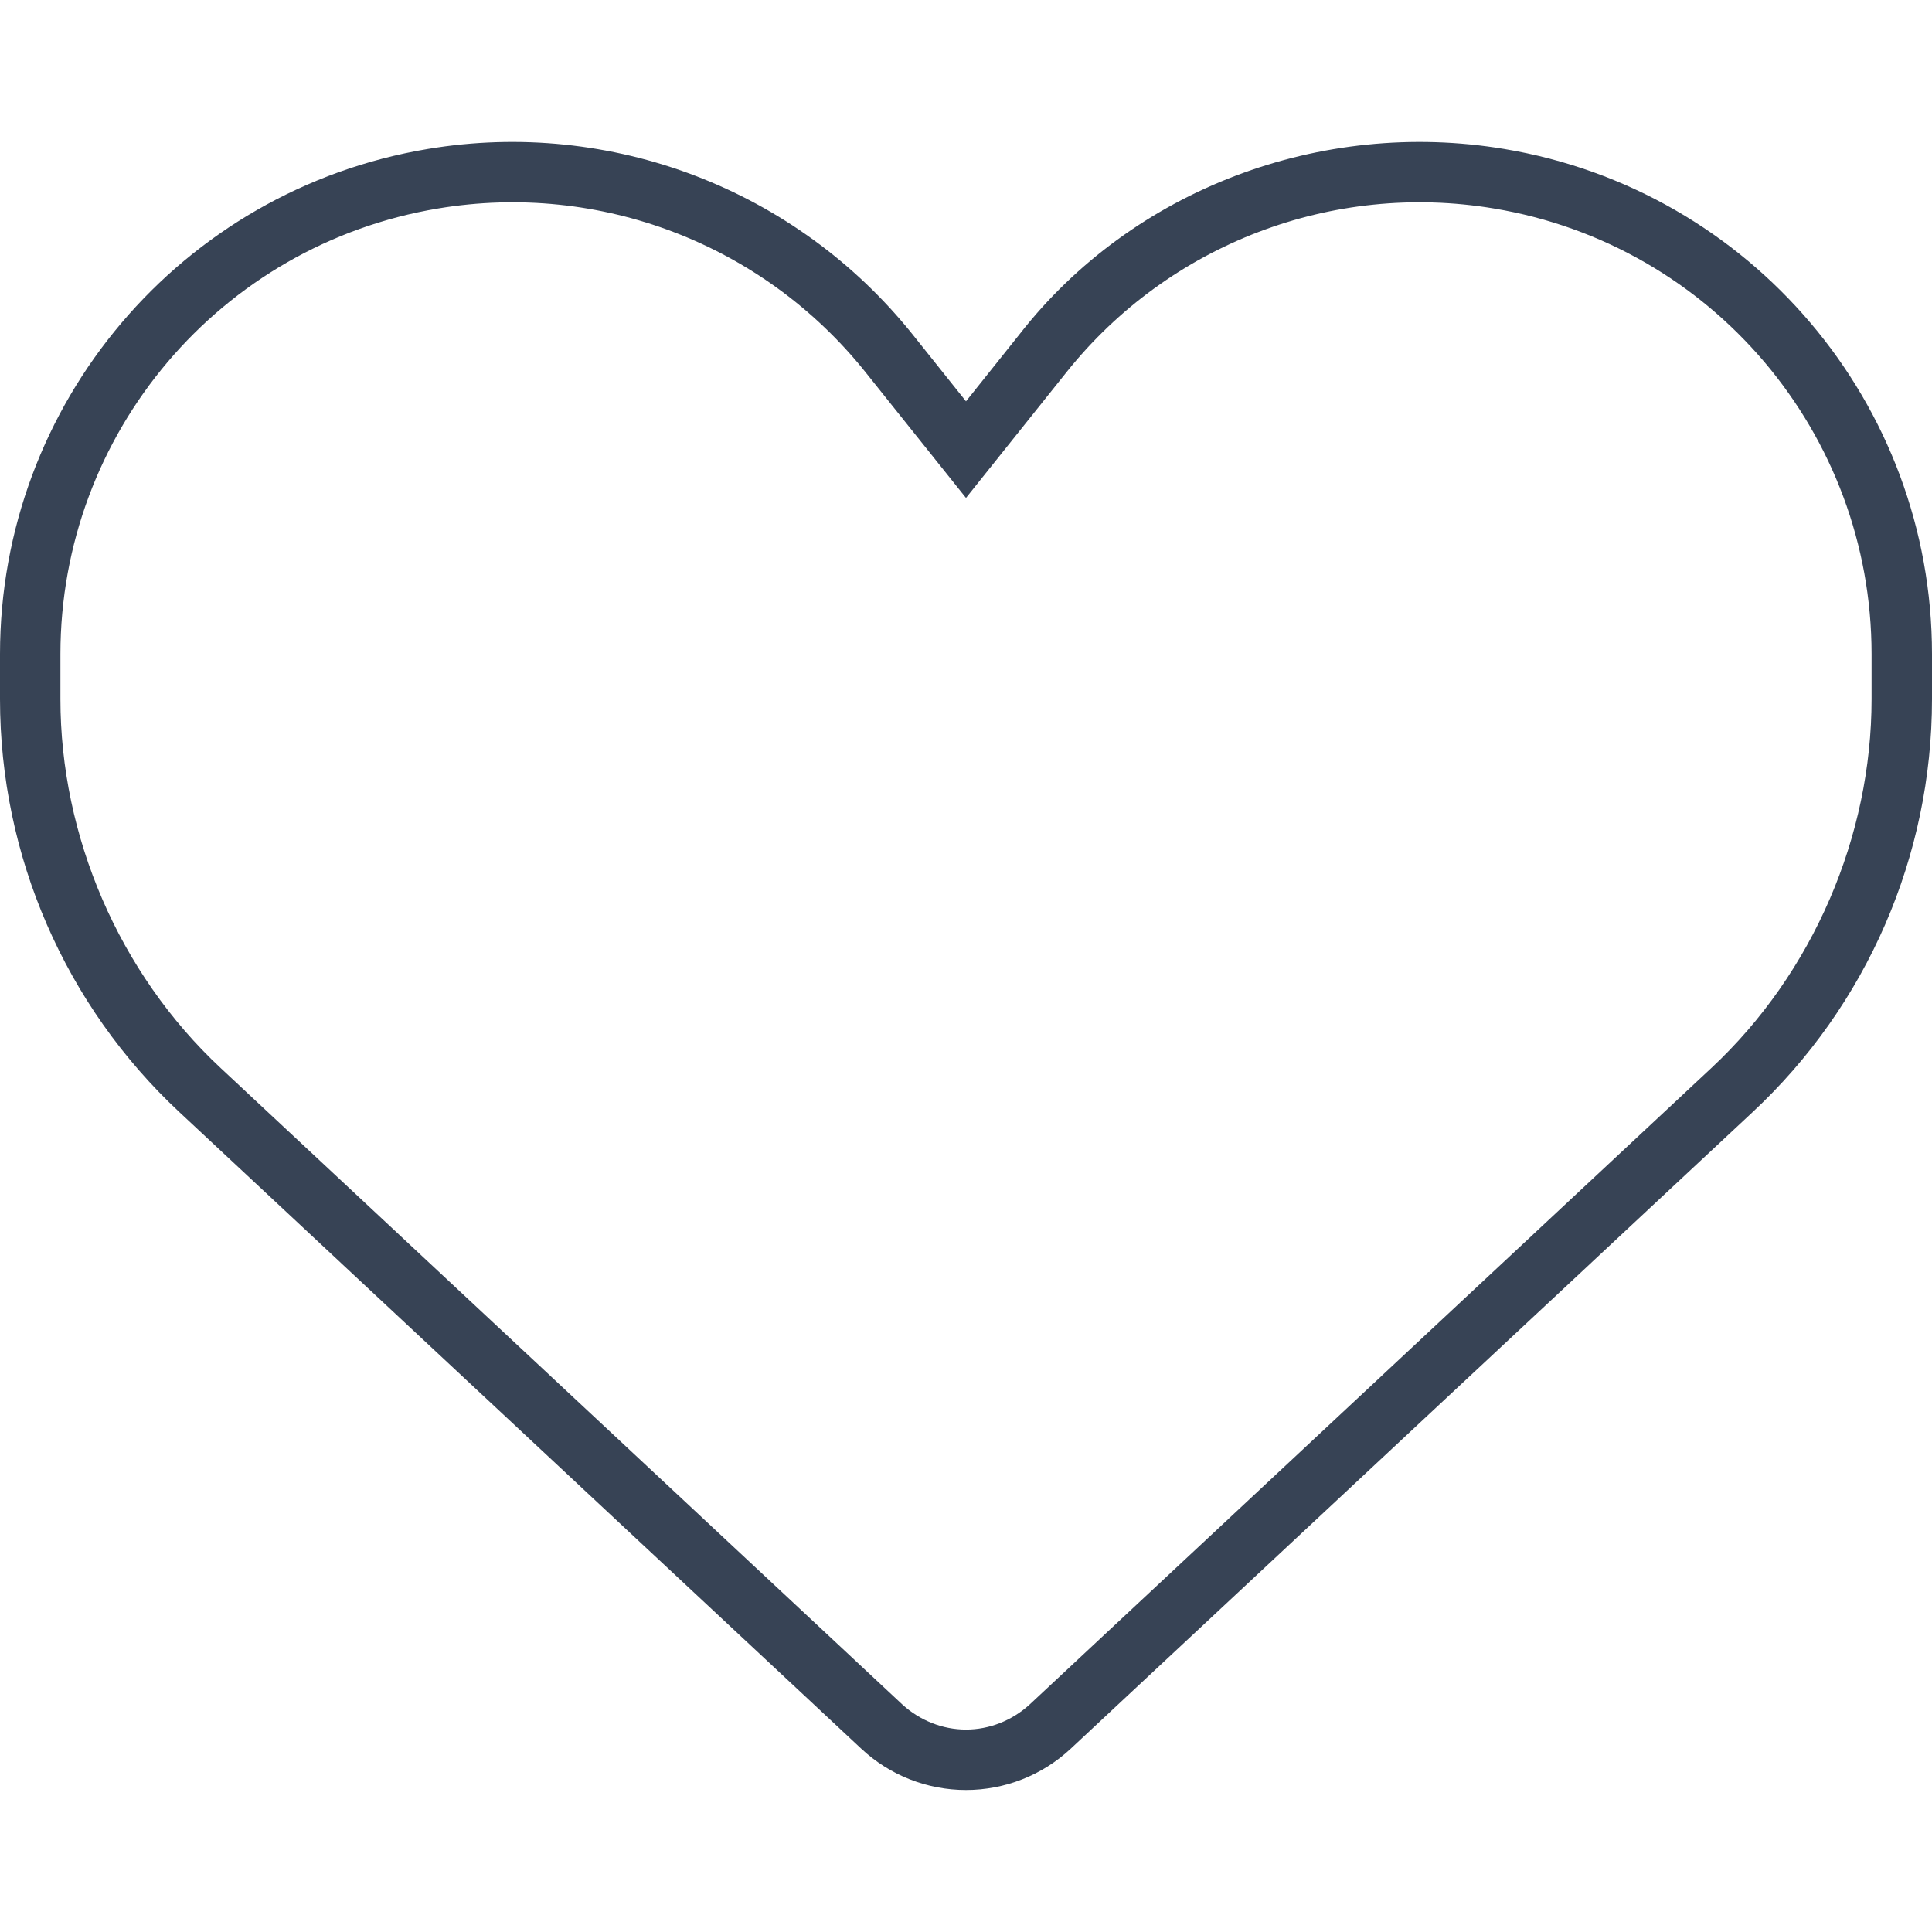
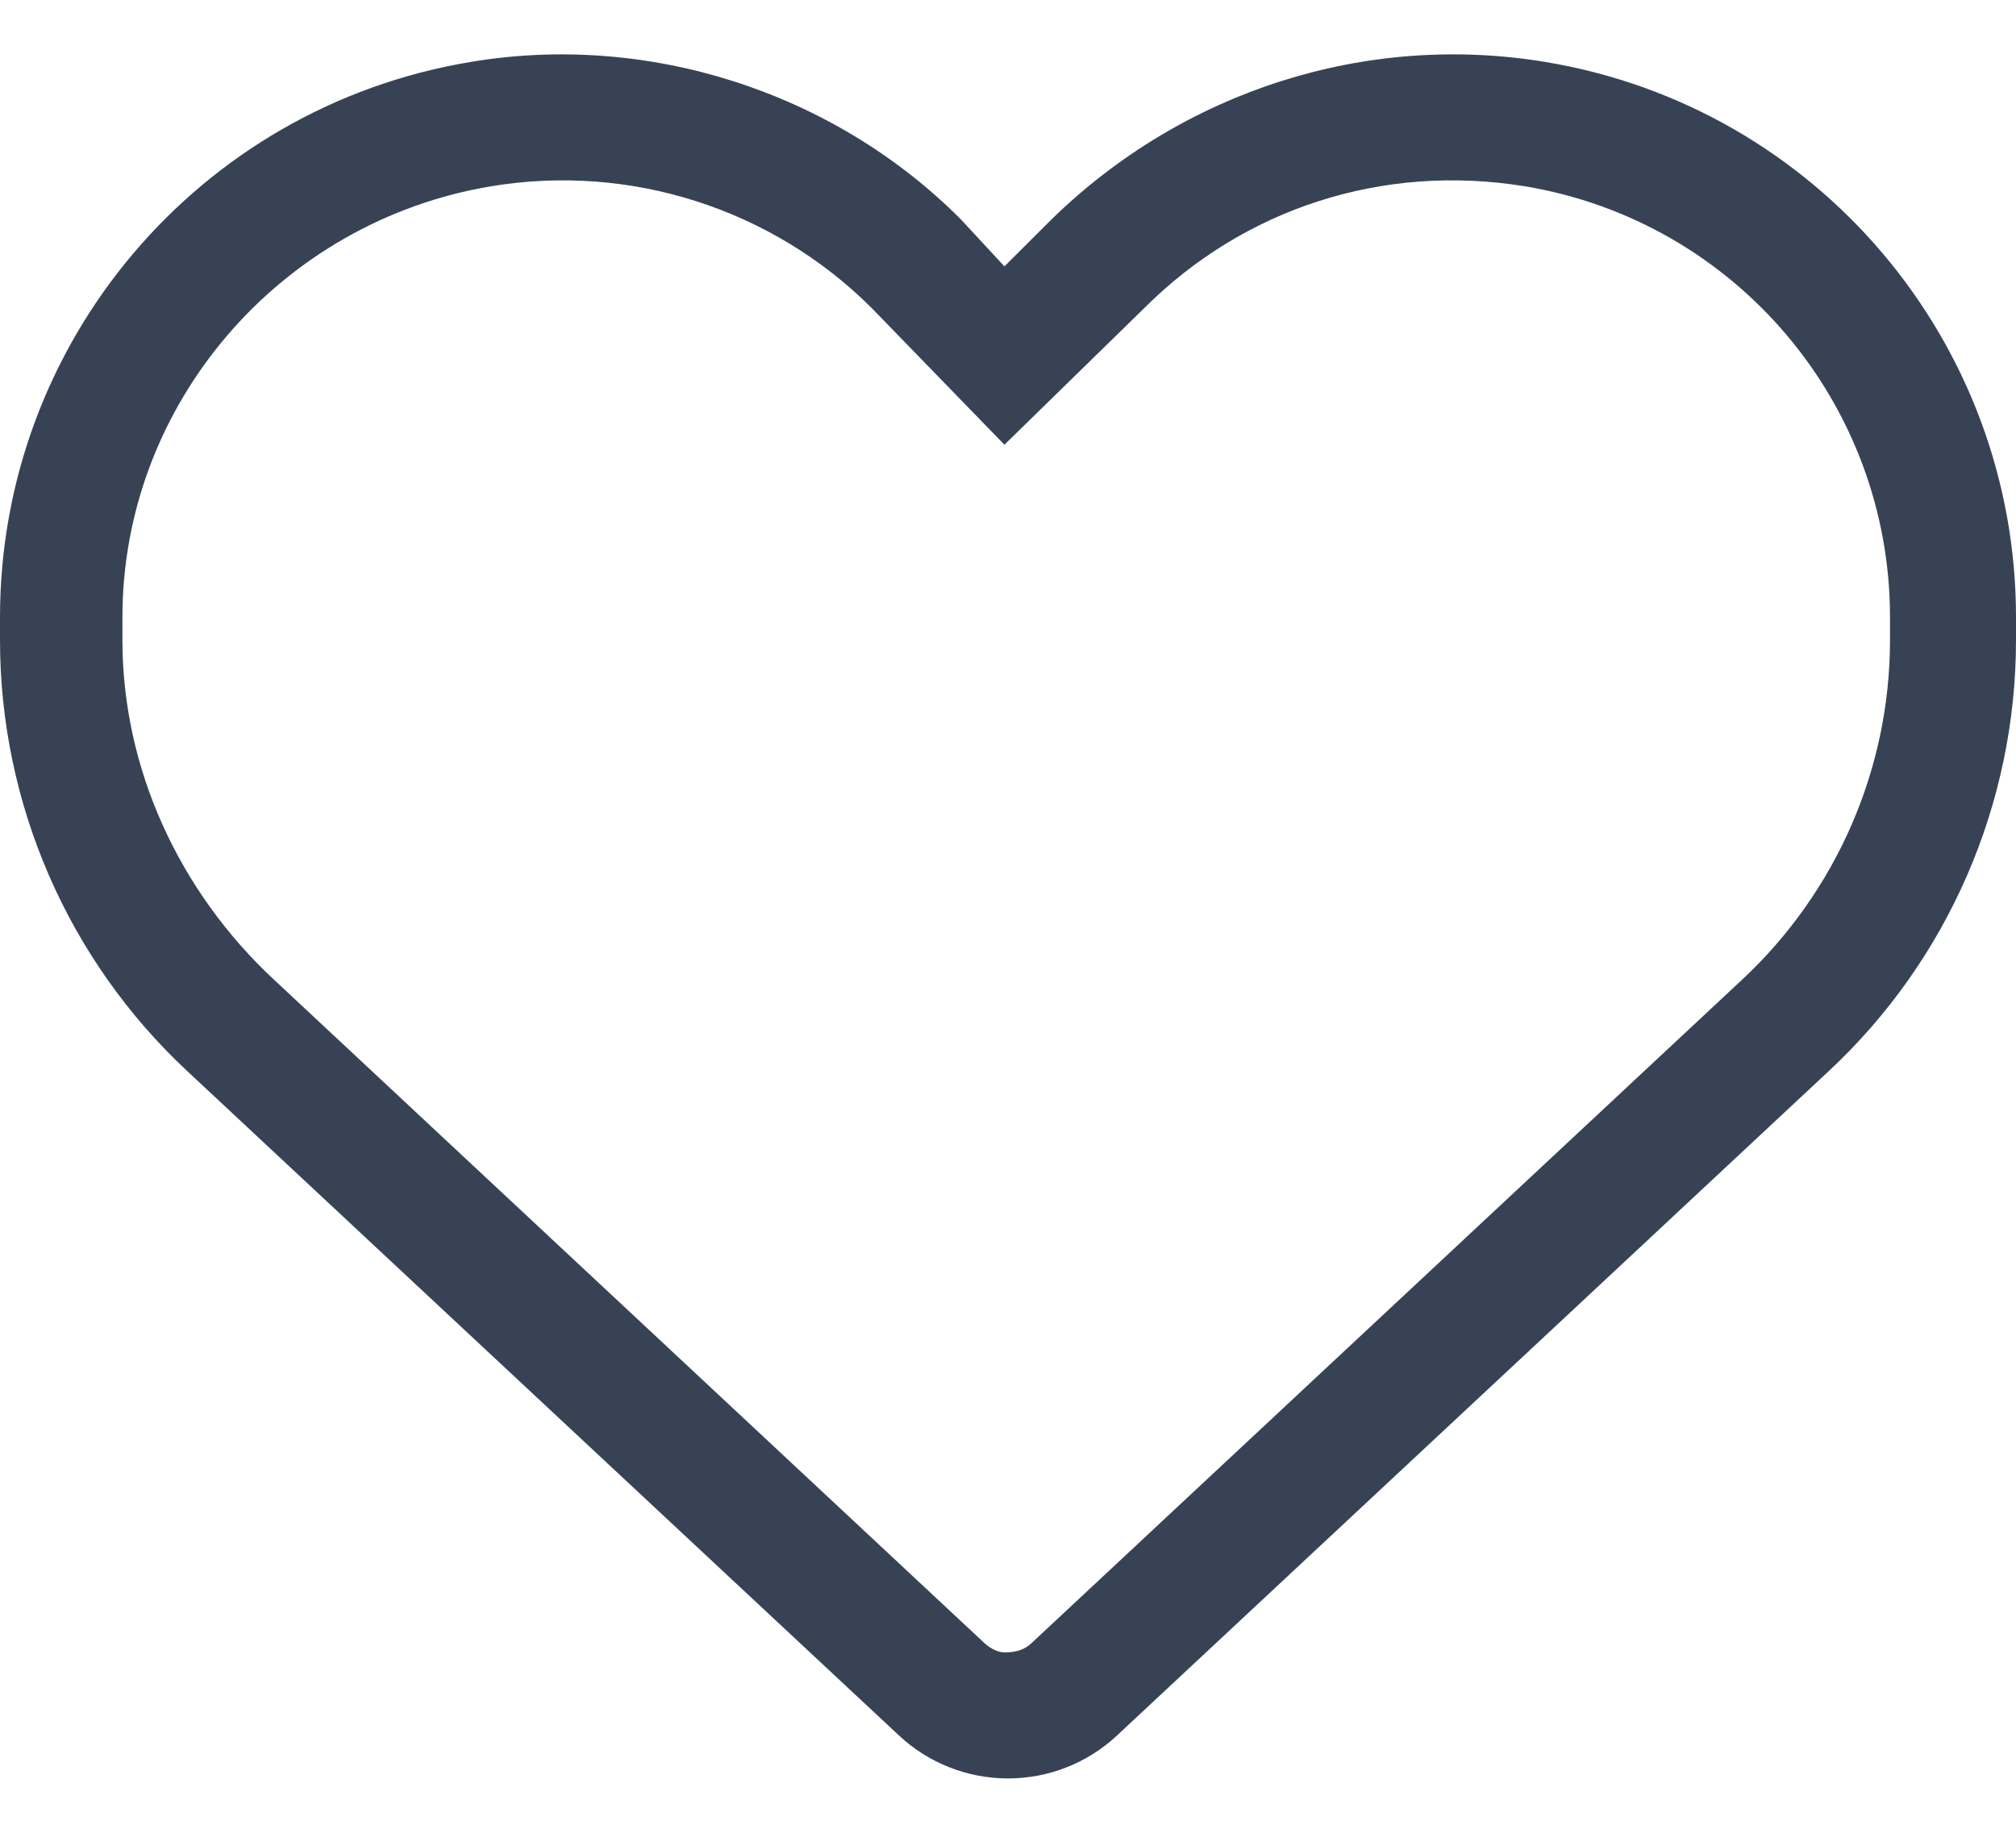
- <svg xmlns="http://www.w3.org/2000/svg" width="22" height="22" viewBox="0 0 22 22" fill="none">
-   <path d="M11 4.57L11.61 3.806C12.895 2.156 15.043 1.348 17.127 1.696C19.938 2.165 22 4.596 22 7.449V7.961C22 9.744 21.261 11.45 19.955 12.666L12.19 19.915C11.868 20.215 11.443 20.383 11 20.383C10.557 20.383 10.132 20.215 9.81 19.915L2.045 12.666C0.74 11.45 0 9.744 0 7.961V7.449C0 4.596 2.062 2.165 4.873 1.696C6.957 1.348 9.066 2.155 10.39 3.806L11 4.57ZM11 5.67L9.853 4.235C8.688 2.779 6.828 2.067 4.989 2.374C2.506 2.787 0.688 4.936 0.688 7.449V7.961C0.688 9.516 1.349 11.076 2.514 12.163L10.278 19.412C10.476 19.592 10.734 19.695 11 19.695C11.266 19.695 11.524 19.592 11.722 19.412L19.486 12.163C20.651 11.076 21.312 9.516 21.312 7.961V7.449C21.312 4.936 19.495 2.787 17.011 2.374C15.172 2.067 13.312 2.779 12.147 4.235L11 5.67Z" fill="#374355" />
+ <svg xmlns="http://www.w3.org/2000/svg" width="22" height="20" viewBox="0 0 22 20" fill="none">
+   <path id="Vector" d="M10.961 2.907L11.477 2.392C12.916 0.989 14.91 0.351 16.869 0.677C19.83 1.17 22 3.732 22 6.735V6.985C22 8.768 21.261 10.474 19.955 11.69L12.19 18.938C11.868 19.239 11.443 19.407 11 19.407C10.557 19.407 10.132 19.239 9.81 18.938L2.045 11.69C0.74 10.474 0 8.768 0 6.985V6.735C0 3.732 2.171 1.17 5.13 0.677C7.051 0.351 9.084 0.989 10.484 2.392L10.961 2.907ZM10.961 4.853L9.513 3.362C8.426 2.276 6.875 1.78 5.358 2.033C3.06 2.416 1.336 4.406 1.336 6.735V6.985C1.336 8.39 1.957 9.726 2.983 10.684L10.746 17.933C10.815 17.997 10.905 18.032 10.961 18.032C11.095 18.032 11.185 17.997 11.254 17.933L19.018 10.684C20.041 9.726 20.625 8.39 20.625 6.985V6.735C20.625 4.406 18.941 2.416 16.642 2.033C15.086 1.78 13.574 2.276 12.487 3.362L10.961 4.853Z" fill="#374355" />
</svg>
